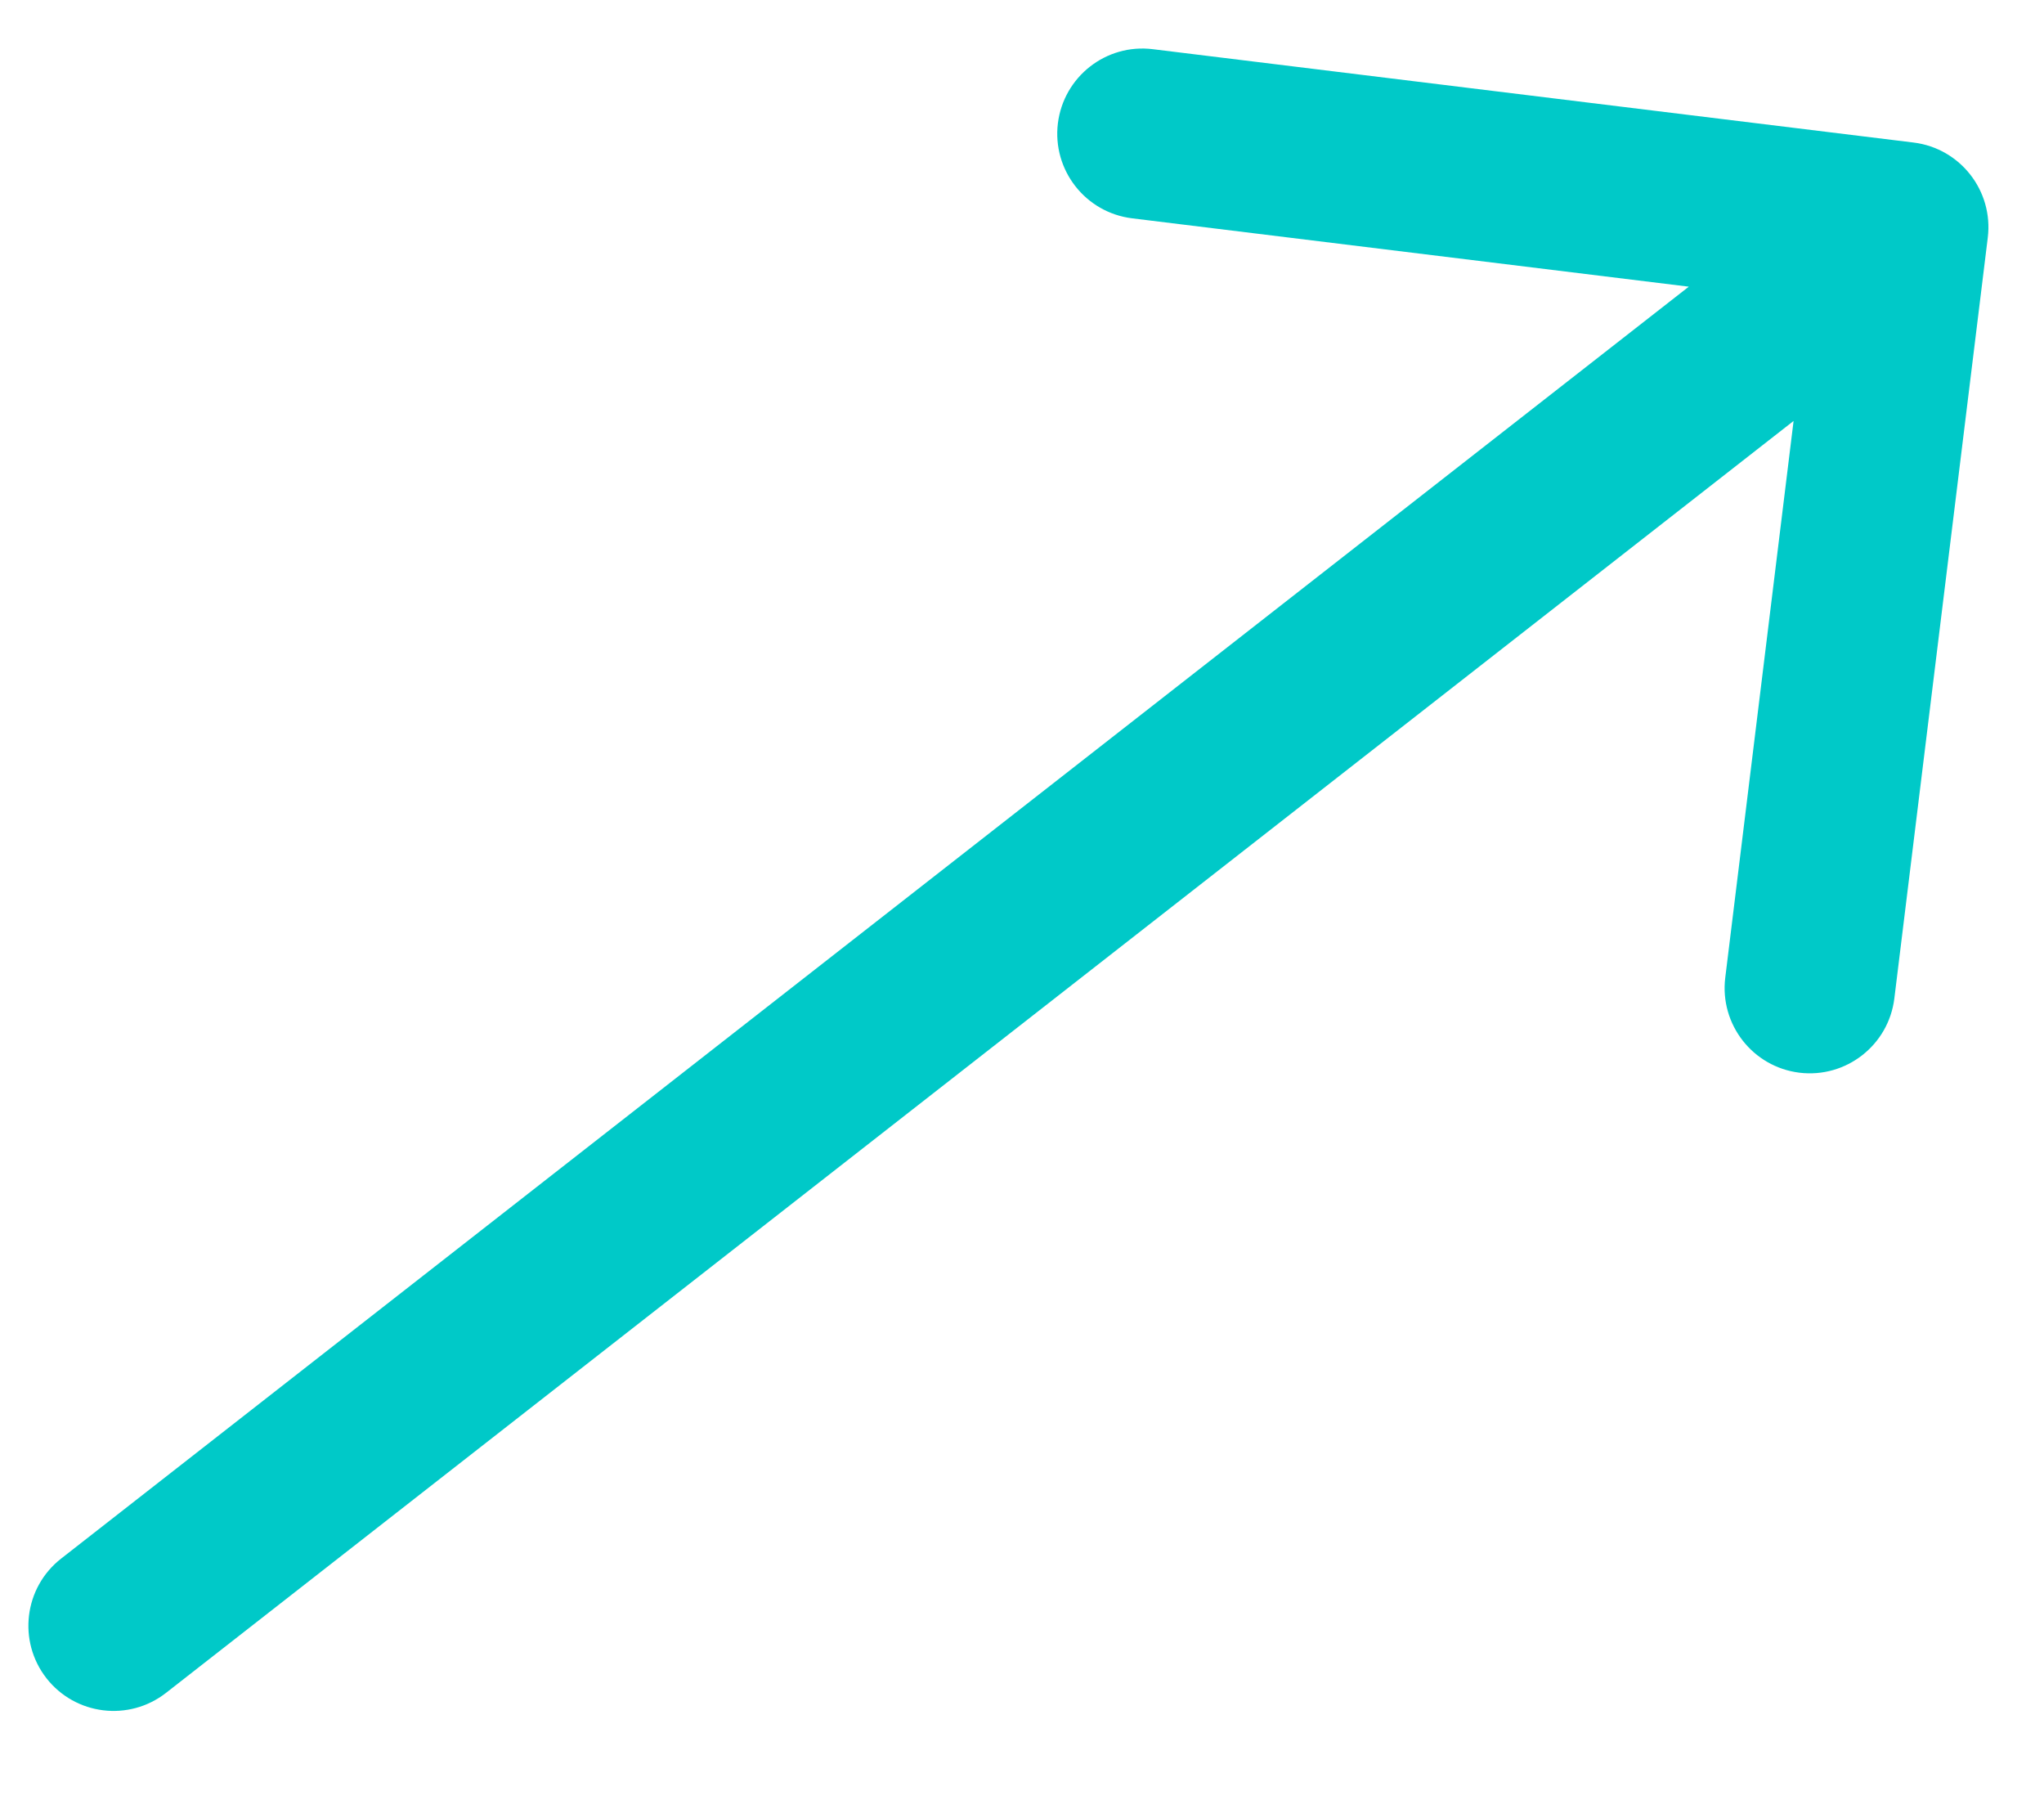
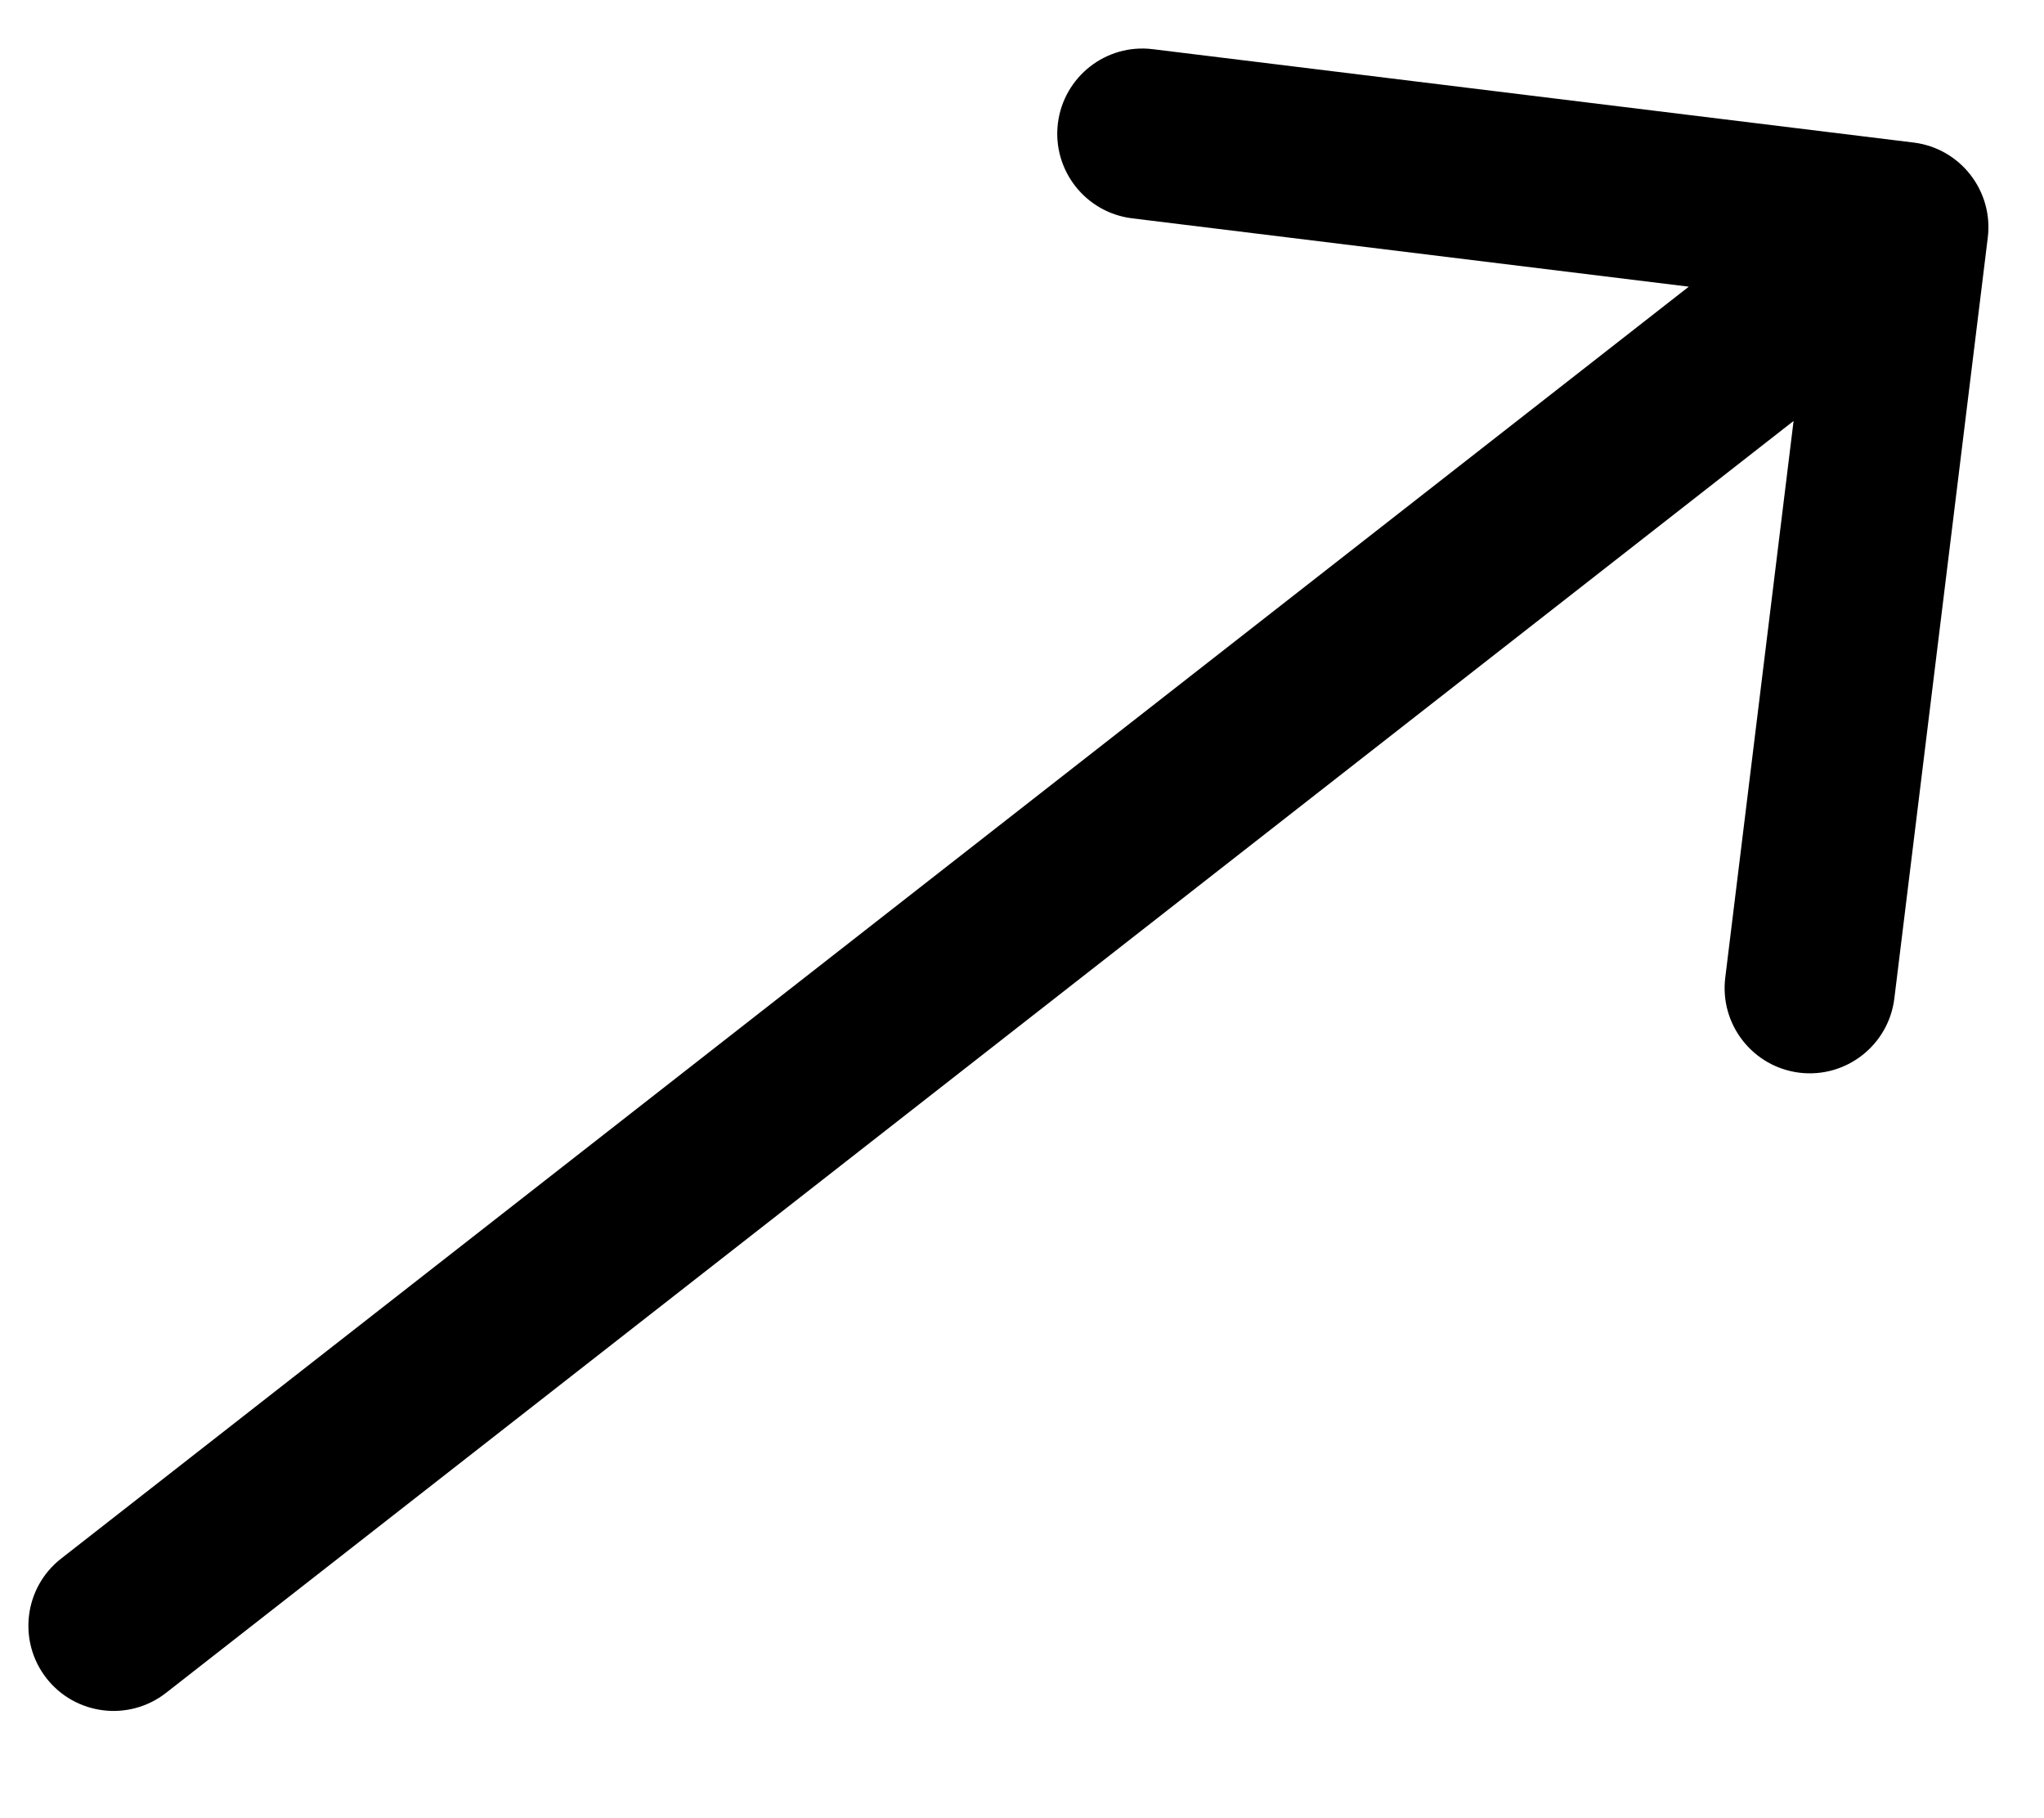
<svg xmlns="http://www.w3.org/2000/svg" width="18" height="16" viewBox="0 0 18 16" fill="none">
-   <path d="M0.538 13.722C0.212 13.977 0.154 14.448 0.409 14.775C0.664 15.101 1.135 15.159 1.462 14.904L0.538 13.722ZM17.505 2.091C17.555 1.68 17.263 1.306 16.852 1.255L10.152 0.433C9.741 0.382 9.367 0.675 9.316 1.086C9.266 1.497 9.558 1.871 9.969 1.922L15.924 2.653L15.193 8.608C15.143 9.019 15.435 9.393 15.846 9.444C16.257 9.494 16.631 9.202 16.682 8.791L17.505 2.091ZM1.462 14.904L17.222 2.591L16.299 1.409L0.538 13.722L1.462 14.904Z" fill="#00C9C8" />
+   <path d="M0.538 13.722C0.212 13.977 0.154 14.448 0.409 14.775C0.664 15.101 1.135 15.159 1.462 14.904L0.538 13.722ZM17.505 2.091C17.555 1.68 17.263 1.306 16.852 1.255L10.152 0.433C9.741 0.382 9.367 0.675 9.316 1.086C9.266 1.497 9.558 1.871 9.969 1.922L15.924 2.653L15.193 8.608C15.143 9.019 15.435 9.393 15.846 9.444C16.257 9.494 16.631 9.202 16.682 8.791L17.505 2.091ZM1.462 14.904L17.222 2.591L16.299 1.409L0.538 13.722L1.462 14.904Z" fill="#000" />
</svg>
